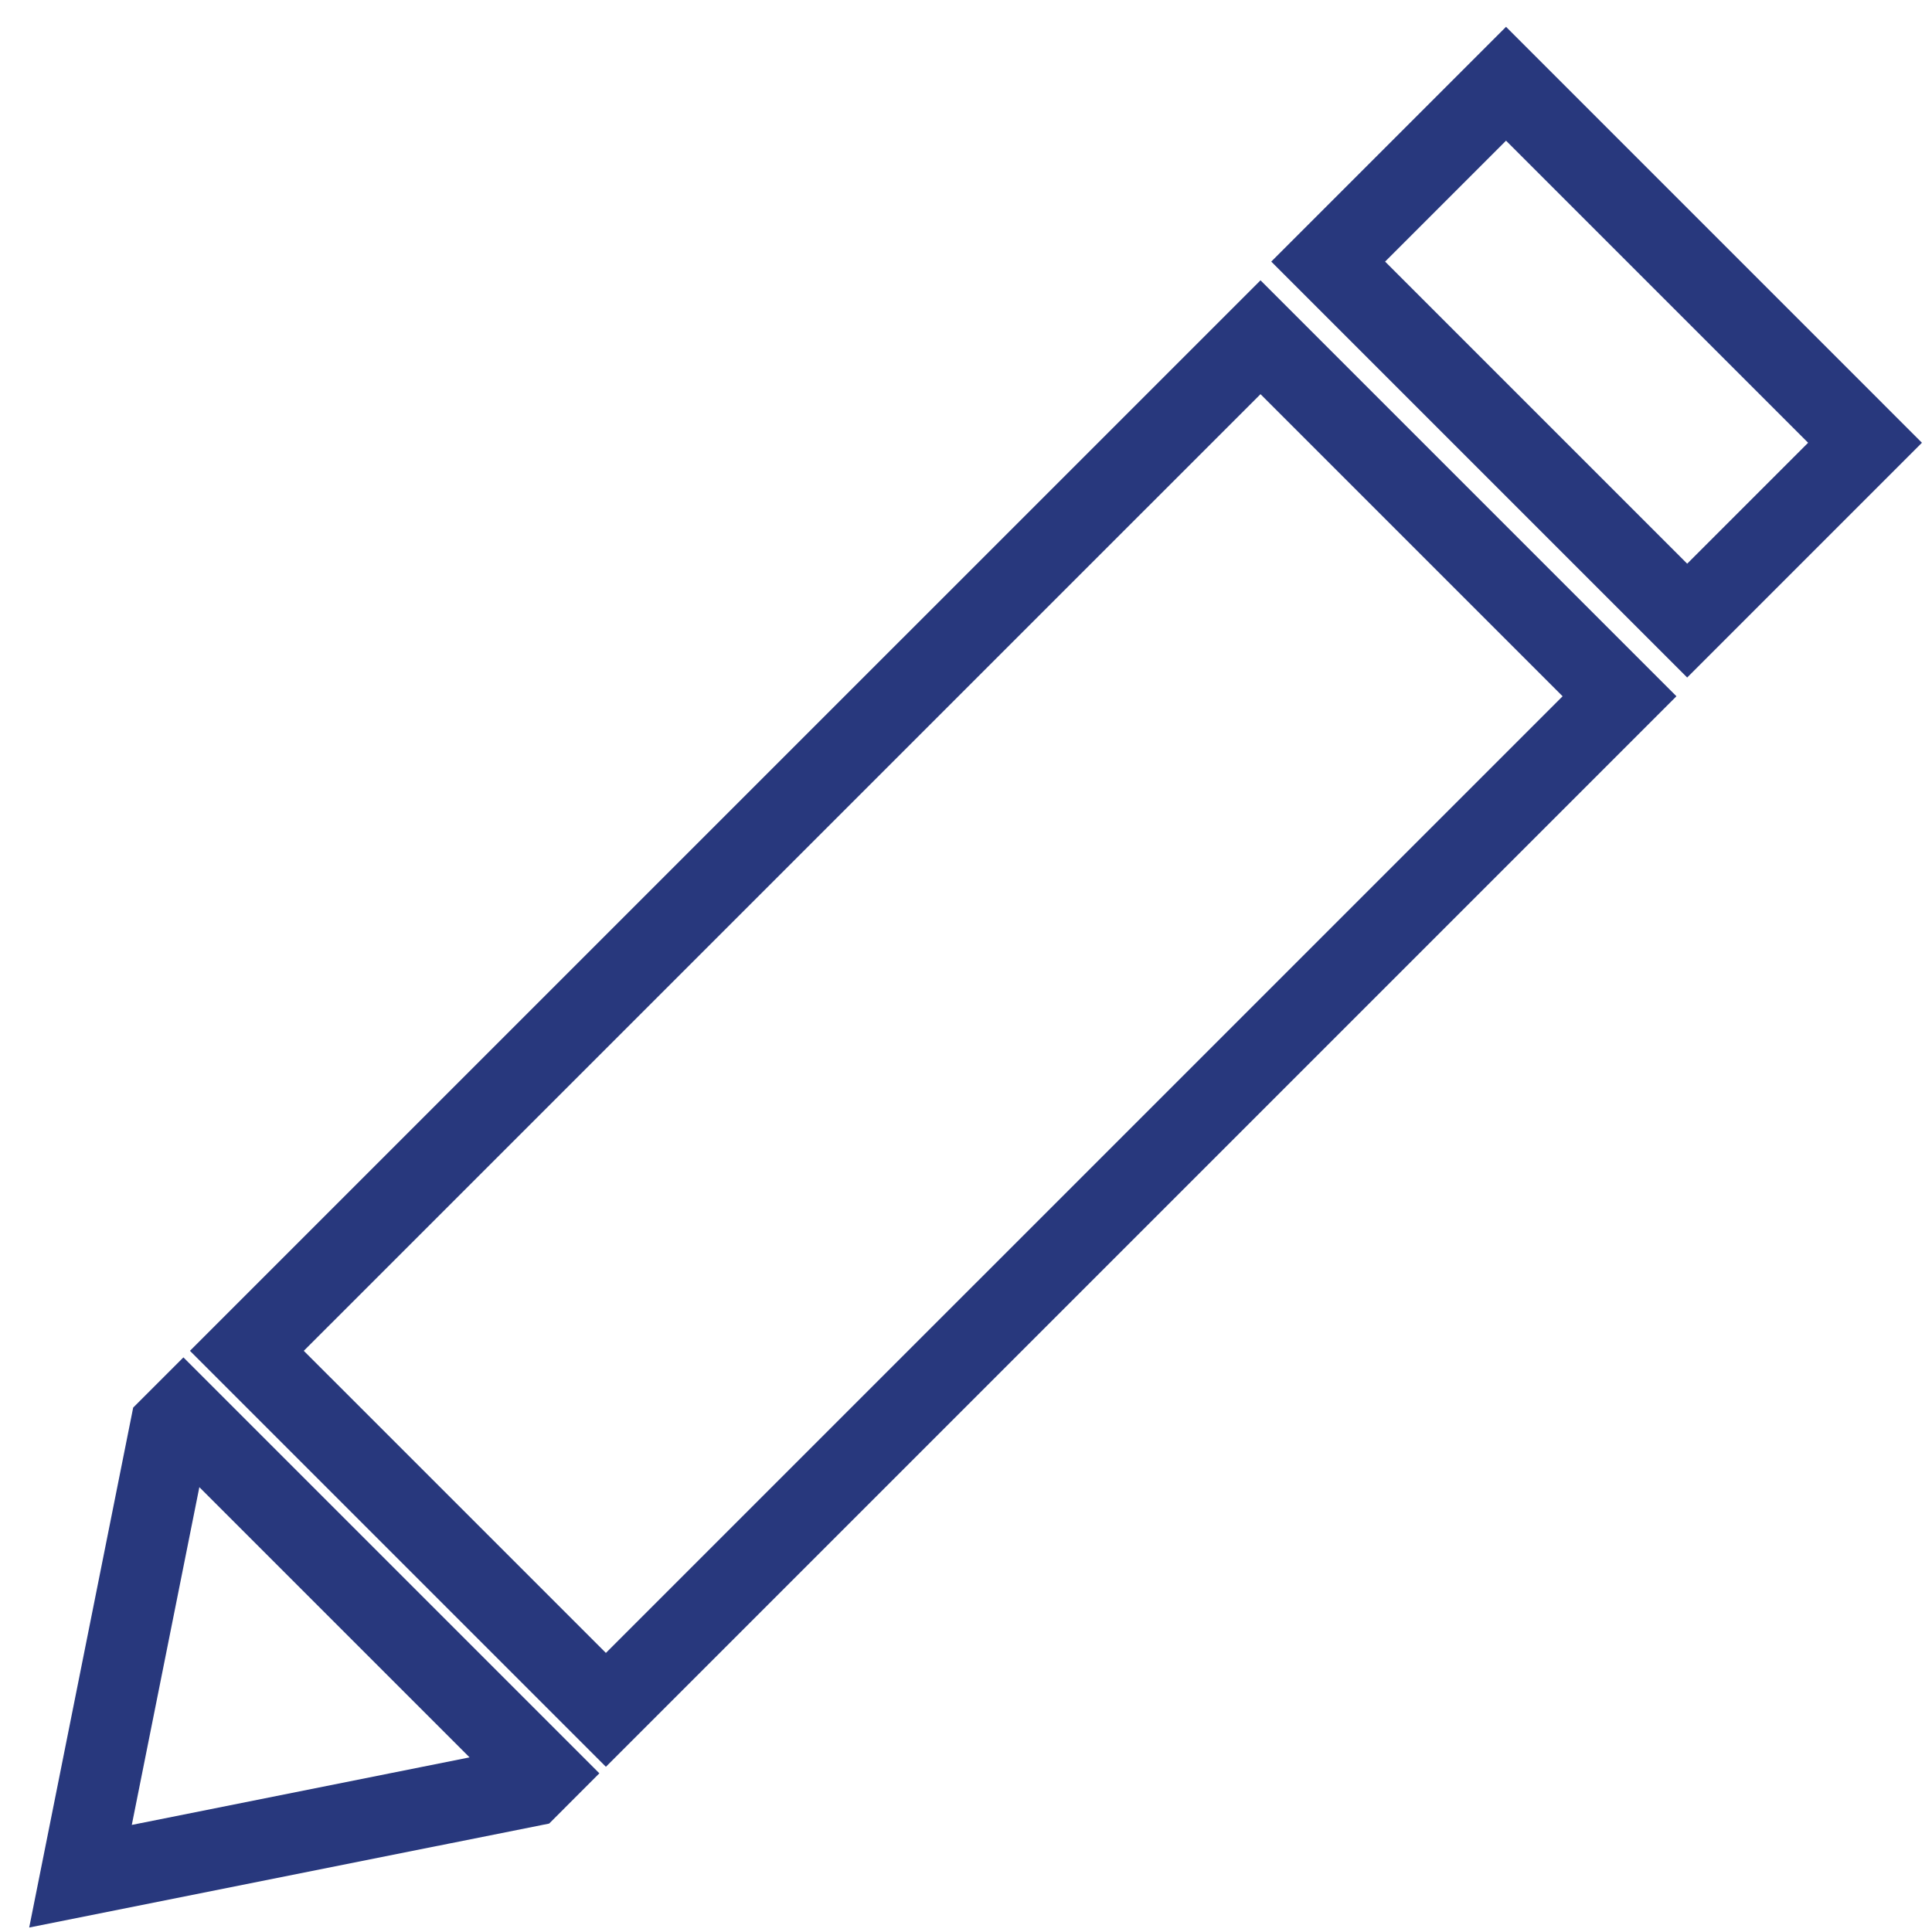
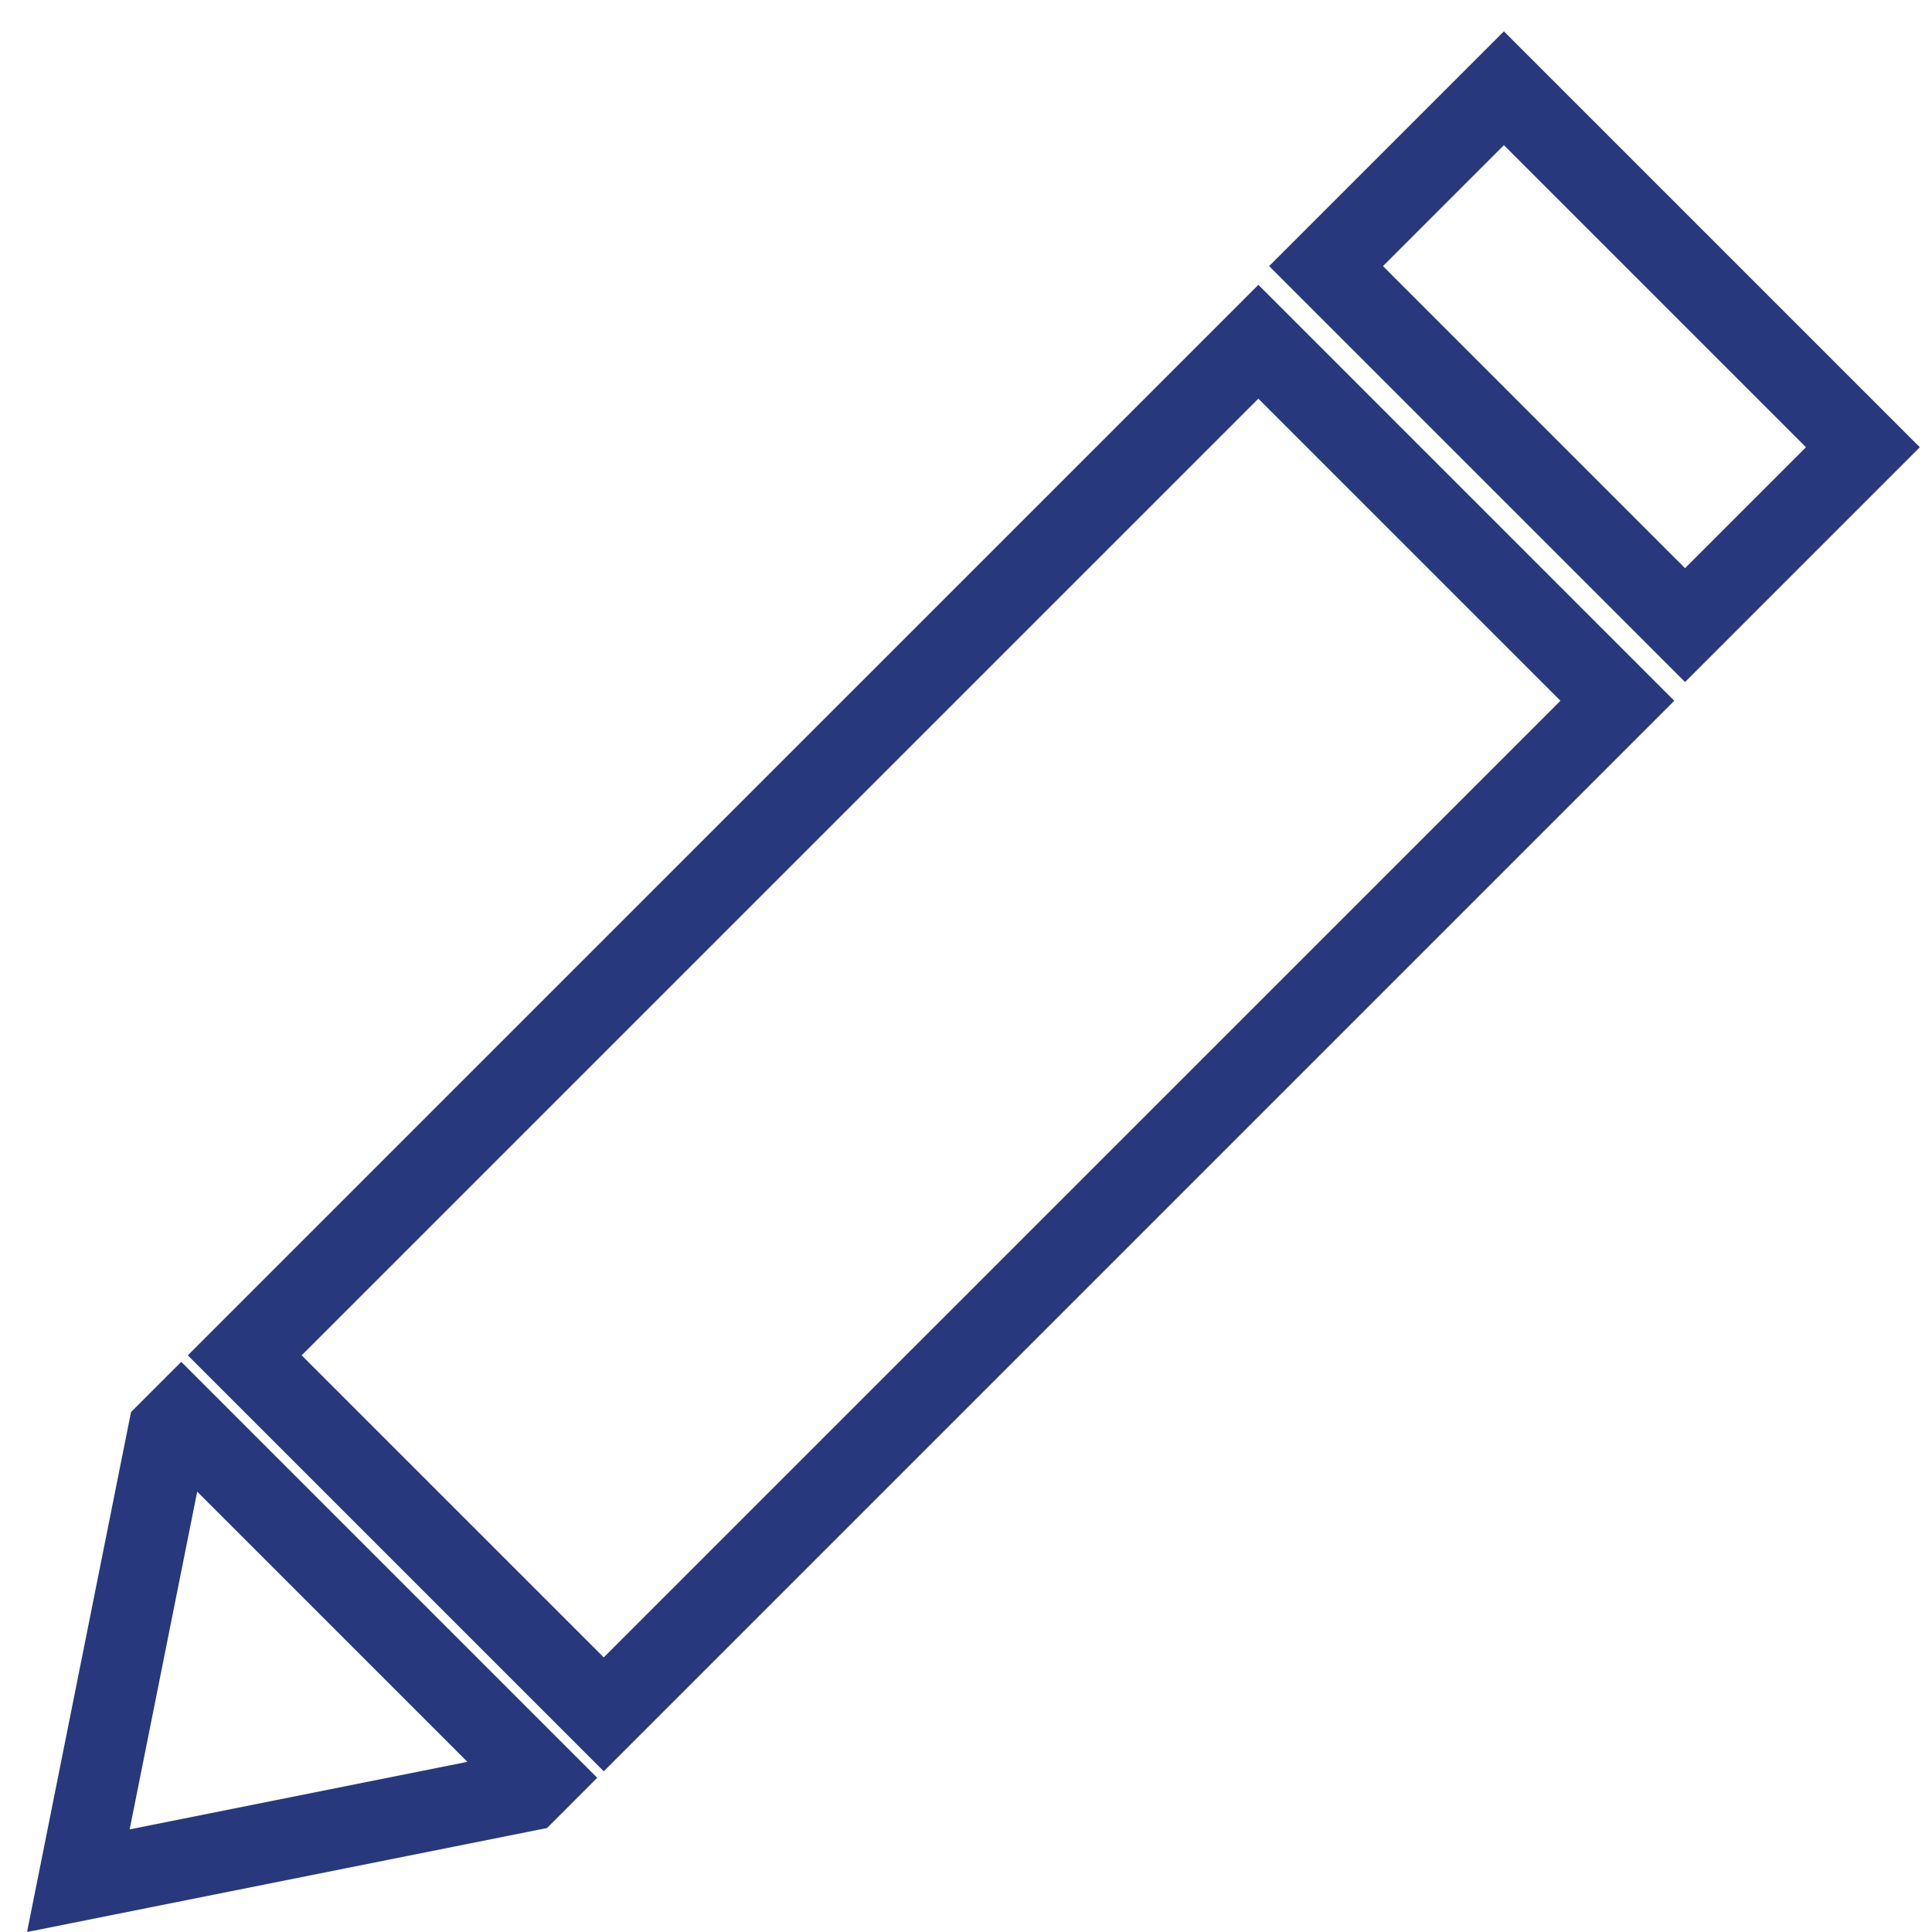
<svg xmlns="http://www.w3.org/2000/svg" width="96" height="96">
-   <path fill="#28387D" d="M30.107 87.791L9.438 67.122l53.196-53.193 20.667 20.668-53.194 53.194zM15.095 67.122l15.012 15.011 47.538-47.536-15.011-15.011-47.539 47.536zM1.451 95.778l5.167-25.836 2.496-2.494 20.668 20.667-2.495 2.497-25.836 5.166zm8.455-21.882L6.549 90.679l16.784-3.356L9.906 73.896zM137.884 95.615h-20.538V76.248l34.536-34.538a30.016 30.016 0 0 1-1.459-9.29c0-16.606 13.51-30.116 30.115-30.116 16.606 0 30.116 13.51 30.116 30.116s-13.51 30.117-30.116 30.117a29.97 29.97 0 0 1-9.29-1.461l-14.689 14.692h-8.751v9.923h-9.924v9.924zm-16.538-4h12.538v-9.923h9.924v-9.923h11.095l15.314-15.319 1.206.451a25.916 25.916 0 0 0 9.115 1.637c14.4 0 26.116-11.716 26.116-26.117 0-14.4-11.716-26.116-26.116-26.116S154.423 18.02 154.423 32.42c0 3.144.55 6.211 1.635 9.117l.449 1.204-35.161 35.163v13.711z" />
-   <path fill="#28387D" d="M188.809 36.074c-6.575 0-11.924-5.349-11.924-11.923 0-6.575 5.349-11.924 11.924-11.924 6.574 0 11.922 5.349 11.922 11.924-.001 6.575-5.348 11.923-11.922 11.923zm0-19.846c-4.369 0-7.924 3.555-7.924 7.924s3.555 7.923 7.924 7.923c4.368 0 7.922-3.554 7.922-7.923-.001-4.37-3.554-7.924-7.922-7.924zM316.284 4.97h1.914V1.177h-66.405c-5.221 0-9.451 4.21-9.451 9.482v73.962c0 6.283 5.097 11.379 11.356 11.379h3.813V16.348h-5.714c-3.131 0-5.664-2.546-5.664-5.689a5.66 5.66 0 0 1 5.664-5.689h56.919s-1.897 2.795-1.897 5.589 1.897 5.789 1.897 5.789h-47.411V96h56.893V16.348h-1.914a5.668 5.668 0 0 1-5.671-5.689c0-3.143 2.569-5.689 5.671-5.689zM-164.875-225.5v-6.5h-4v6.5h-30.75v-6.5h-4v6.5H-227v89.5h86v-89.5h-23.875zm-38.75 4v4.75h4v-4.75h30.75v4.75h4v-4.75H-145v14.5h-78v-14.5h19.375zM-223-140v-63h78v63h-78z" />
-   <path fill="#28387D" d="M-192.417-183.352l.816 3.217 5.425-2.928h.096v27.266h4.08V-187h-3.6zM-68-228c24.262 0 44 19.738 44 44s-19.738 44-44 44-44-19.738-44-44 19.738-44 44-44m0-4c-26.51 0-48 21.49-48 48s21.49 48 48 48 48-21.49 48-48-21.49-48-48-48zM48-112c24.261 0 44 19.738 44 44S72.262-24 48-24C23.739-24 4-43.738 4-68s19.739-44 44-44m0-4C21.49-116 0-94.51 0-68s21.49 48 48 48c26.509 0 48-21.49 48-48s-21.49-48-48-48z" />
-   <path fill="#28387D" d="M-79.601-153.683v-60.634L-43.539-184l-36.062 30.317zm4-52.046v43.457L-49.755-184l-25.846-21.729zM27.251-136.113l-2.574-3.062L77.996-184l-53.319-44.826 2.574-3.061L84.213-184zM280.27-228c24.262 0 44 19.738 44 44s-19.738 44-44 44-44-19.738-44-44 19.738-44 44-44m0-4c-26.51 0-48 21.49-48 48s21.49 48 48 48 48-21.49 48-48-21.491-48-48-48zM164.135 119.865c24.262 0 44 19.738 44 44s-19.738 44-44 44-44-19.738-44-44 19.738-44 44-44m0-4c-26.51 0-48 21.49-48 48s21.49 48 48 48 48-21.49 48-48-21.49-48-48-48zM-157.709 327.888l-56.961-47.887 56.961-47.889 2.574 3.063-53.319 44.826 53.319 44.824zM-67.999 310.679l-47.888-56.962 3.062-2.574 44.826 53.319 44.825-53.319 3.062 2.574zM1.646 233l46.355 55.141L94.357 233zM210.354 327l-46.355-55.141L117.643 327zM270.5 131.496c12.958 0 23.5 10.542 23.5 23.5s-10.542 23.5-23.5 23.5-23.5-10.542-23.5-23.5 10.542-23.5 23.5-23.5m0-4c-15.188 0-27.5 12.313-27.5 27.5s12.313 27.5 27.5 27.5 27.5-12.313 27.5-27.5-12.312-27.5-27.5-27.5z" />
-   <path fill="#28387D" d="M320.09 200.504l-20.41-20.409c5.804-6.741 9.32-15.507 9.32-25.1 0-21.264-17.237-38.5-38.5-38.5s-38.5 17.236-38.5 38.5 17.237 38.5 38.5 38.5a38.307 38.307 0 0 0 20.727-6.063l20.967 20.966c1.271 1.271 2.835 2.134 4.405 2.428.395.074.782.11 1.16.11 1.368 0 2.604-.475 3.498-1.369 2.214-2.213 1.701-6.193-1.167-9.063zM236 154.996c0-19.023 15.477-34.5 34.5-34.5s34.5 15.477 34.5 34.5-15.477 34.5-34.5 34.5-34.5-15.477-34.5-34.5zm82.429 51.743c-.19.19-.6.249-1.094.156-.773-.145-1.616-.627-2.313-1.323l-20.501-20.5a39.223 39.223 0 0 0 2.396-2.083l20.345 20.344c1.374 1.375 1.612 2.961 1.167 3.406zM-232.5-108.101h97v7h-97zM-232.5-84.261h97v7h-97zM-232.5-36.58h58.711v7H-232.5zM-232.5-60.42h97v7h-97zM-116.125-116h24.389v24.389h-24.389zM-44.514-116h24.389v24.389h-24.389zM-80.319-116h24.389v24.389h-24.389zM-116.125-44.389h24.389V-20h-24.389zM-44.514-44.389h24.389V-20h-24.389zM-80.319-44.389h24.389V-20h-24.389zM-116.125-80.428h24.389v24.389h-24.389zM-44.514-80.428h24.389v24.389h-24.389zM-80.319-80.428h24.389v24.389h-24.389zM42.766-55.518l-.162-2.093c-.482-4.268.967-9.099 4.993-13.931 3.624-4.268 5.637-7.408 5.637-11.032 0-4.107-2.577-6.845-7.65-6.925-2.899 0-6.12.966-8.133 2.497l-1.932-5.073c2.738-1.932 7.247-3.221 11.515-3.221 9.26 0 13.448 5.717 13.448 11.837 0 5.476-3.061 9.421-6.925 14.011-3.545 4.187-4.833 7.811-4.591 11.917l.161 2.013h-6.361zm-1.691 11.354c0-2.979 2.012-5.073 4.75-5.073 2.898 0 4.75 2.094 4.75 5.073 0 2.818-1.851 4.992-4.83 4.992-2.738.001-4.67-2.173-4.67-4.992zM200.5-115.956l-55.272 28.165h-19.899v39.693h20.119L200.5-20.044v-95.912zm-71.172 32.165h14.349v31.693h-14.349v-31.693zM196.5-26.572l-48.823-24.879V-84.55l48.823-24.879v82.857zM280-110c10.131 0 18.372 8.241 18.372 18.372S290.131-73.256 280-73.256c-10.13 0-18.371-8.242-18.371-18.372S269.87-110 280-110m0-4c-12.355 0-22.371 10.016-22.371 22.372S267.645-69.256 280-69.256s22.372-10.016 22.372-22.372S292.355-114 280-114zM323.397-22.54c-5.384-20.668-23.271-35.103-43.5-35.103-19.893 0-37.699 14.132-43.303 34.368l-3.855-1.067c6.082-21.962 25.474-37.3 47.158-37.3 22.049 0 41.528 15.665 47.371 38.094l-3.871 1.008zM47.904 125.165c8.208 0 14.884 6.677 14.884 14.884s-6.676 14.885-14.884 14.885c-8.207 0-14.883-6.678-14.883-14.885s6.677-14.884 14.883-14.884m0-6.777c-11.963 0-21.661 9.698-21.661 21.661 0 11.964 9.697 21.663 21.661 21.663 11.963 0 21.662-9.699 21.662-21.663s-9.699-21.661-21.662-21.661zM88.519 207.309c-5.046-19.372-21.789-32.901-40.713-32.901-18.611 0-35.276 13.246-40.529 32.212l-6.532-1.809C6.808 182.92 26.16 167.63 47.806 167.63c22.009 0 41.449 15.614 47.272 37.97l-6.559 1.709zM-149.972 95.507h-81.513V.522h94.986v92.985h-4V4.522h-86.986v86.985h77.513z" />
-   <path fill="#28387D" d="M-197.729 27.429h47.88v4h-47.88zM-197.729 46.96h47.88v4h-47.88zM-197.729 66.49h47.88v4h-47.88z" />
-   <g>
-     <path fill="#28387D" d="M-208.001 26.185v6.49h-6.49v-6.49h6.49m4-4h-14.49v14.49h14.49v-14.49zM-208.001 45.715v6.49h-6.49v-6.49h6.49m4-4h-14.49v14.49h14.49v-14.49zM-208.001 65.245v6.49h-6.49v-6.49h6.49m4-4h-14.49v14.49h14.49v-14.49z" />
-   </g>
-   <g fill="#28387D">
-     <path d="M-49 7.46V.96h-4v6.5h-30.75V.96h-4v6.5h-23.375v89.5h86V7.46H-49zm-38.75 4v4.75h4v-4.75H-53v4.75h4v-4.75h19.875v14.5h-78v-14.5h19.375zm-19.375 81.5v-63h78v63h-78z" />
-     <path d="M-96.341 67.178l1.679-2.107c4.509-5.794 7.373-10.052 7.373-15.319 0-4.082-1.942-8.296-6.55-8.296-2.436 0-4.575 1.273-6.023 2.897l.921 2.721c.988-1.097 2.6-2.414 4.542-2.414 3.192 0 4.213 2.678 4.213 5.575 0 4.302-2.501 7.989-7.965 14.923l-2.271 2.941v2.371h13.658v-3.205h-9.578v-.087zM-76.361 41.457c-4.344 0-7.471 5.224-7.471 14.836.066 9.437 2.929 14.66 7.109 14.66 4.706 0 7.438-5.355 7.438-15.055 0-9.086-2.6-14.441-7.076-14.441zm-.197 26.511c-2.633 0-4.345-4.213-4.345-11.631 0-7.769 1.844-11.895 4.345-11.895 3.028 0 4.344 4.609 4.344 11.632 0 7.285-1.415 11.894-4.344 11.894zM-64.708 45.275l.56 2.941 3.719-2.677h.066V70.47h2.797V41.939h-2.469zM-39.89 55.283v-.132c2.633-1.624 3.555-4.257 3.555-6.672 0-3.599-2.106-7.023-6.253-7.023-3.785 0-6.649 3.073-6.649 7.594 0 2.458 1.021 4.916 3.423 6.408l.033.132c-2.633 1.493-4.246 4.082-4.246 7.681 0 4.17 2.699 7.681 7.175 7.681 4.082 0 7.274-3.292 7.274-8.296 0-3.423-1.646-5.968-4.312-7.373zm-6.582-6.496c0-2.458 1.316-4.565 3.719-4.565 2.6 0 3.62 2.37 3.62 4.652 0 2.59-1.416 4.345-3.258 5.18-2.468-.878-4.114-2.414-4.081-5.267zm3.686 19.357c-2.731 0-4.377-2.546-4.279-5.399 0-2.721 1.349-4.959 3.851-5.925 2.896 1.098 4.707 2.809 4.707 6.232 0 2.941-1.679 5.092-4.279 5.092z" />
-   </g>
-   <g>
-     <path fill="#28387D" d="M74.834 6.99L89.844 22l-6.009 6.009-15.01-15.01 6.009-6.009m0-5.657L63.168 12.999l20.667 20.667L95.5 22 74.834 1.333z" />
-   </g>
-   <g fill="#28387D">
-     <path d="M-218.297 145.406h16.629v4h-16.629zM-218.297 160.499h16.629v4h-16.629zM-218.297 175.591h16.629v4h-16.629z" />
-     <path d="M-137.197 124.741a21.93 21.93 0 0 0-.822-1.352l-.201-.315c-.241-.382-.513-.815-.865-1.224a5.26 5.26 0 0 0-.463-.481c-.602-.553-1.259-.971-1.838-1.339l-.298-.191c-.694-.448-1.558-1.006-2.607-1.288-.32-.085-.806-.2-1.34-.2-1.196 0-1.935.547-2.349 1.012a2.57 2.57 0 0 0-.217.29l-9.962 10V120.1h-72.267v91.083h72.267v-60.459a55645.051 55645.051 0 0 1 20.737-20.649c.181-.152.519-.436.779-.911.939-1.719-.055-3.519-.554-4.423zm-24.964 82.443h-64.267v-83.083h64.267v9.569l-25.508 25.609-.22.221-11.03 21.467 21.468-11.029.221-.22 15.069-15.01v52.476zm-24.358-41.599a10.793 10.793 0 0 0 3.115 2.914l-6.266 3.219 3.151-6.133zm7.29.477c-3.614-1.179-4.626-3.456-4.91-4.66l38.829-38.982c.44.125.979.472 1.455.779l.32.205c.483.307.939.598 1.284.914.041.037.079.077.124.13.167.194.339.467.521.757l.236.37c.234.359.463.723.691 1.138.084.151.227.41.323.627l-38.873 38.722z" />
-   </g>
-   <path fill="#28387D" d="M-19.374 162.963c0-4.315-1.856-8.195-4.799-10.917h2.816v-3.967h-1.412c-1.527-3.343-2.336-7.074-2.336-10.87 0-.775.045-1.546.111-2.313h.221v-1.833a25.737 25.737 0 0 1 2.05-6.822h1.366v-3.967h-80.976v.07c-7.559.704-13.497 7.076-13.497 14.816 0 4.315 1.856 8.195 4.799 10.916h-2.816v3.967h.857c1.556 3.369 2.382 7.133 2.382 10.969 0 3.796-.81 7.527-2.336 10.87h-.902v3.967h2.821c-2.945 2.722-4.804 6.604-4.804 10.921 0 7.74 5.938 14.112 13.497 14.816v.07h80.976v-3.967h-1.412c-1.527-3.343-2.336-7.074-2.336-10.87 0-3.835.825-7.6 2.382-10.969h1.366v-3.967h-2.821c2.944-2.721 4.803-6.602 4.803-10.92zm-92.489-25.803c0-6.021 4.898-10.919 10.919-10.919h73.913a29.756 29.756 0 0 0-1.381 4.688h-6.747v3.967h6.183a30.706 30.706 0 0 0-.097 2.313c0 3.751.692 7.452 2.004 10.87h-5.803v-.003h-68.14c-5.988-.036-10.851-4.918-10.851-10.916zm4.433 32.748h8.047v-3.967h-7.41c.092-.97.151-1.947.151-2.928 0-1.113-.067-2.222-.187-3.32h7.445v-3.967h-8.137a29.593 29.593 0 0 0-1.165-3.681h6.351v.003h68.139c5.99.037 10.853 4.918 10.853 10.917 0 6.021-4.898 10.919-10.919 10.919h-74.385a29.508 29.508 0 0 0 1.217-3.976zm78.552 22.326h-6.944v3.967h7.655a29.55 29.55 0 0 0 1.099 3.488h-73.875c-6.021 0-10.919-4.898-10.919-10.919 0-6.021 4.898-10.92 10.919-10.92h73.913a30.405 30.405 0 0 0-1.848 14.384z" />
-   <path fill="none" stroke="#E76328" stroke-width="4" stroke-miterlimit="10" d="M373.574-338.882h38.998v38.998h-38.998z" />
-   <path fill="none" stroke="#28387D" stroke-width="4" stroke-miterlimit="10" d="M430.571-338.882h38.998v38.998h-38.998z" />
-   <path fill="#28387D" d="M304.03-208.235l-3.002-2.644-20.778 23.602-20.778-23.602-3.002 2.644 21.115 23.985-21.115 23.985 3.002 2.644 20.778-23.602 20.778 23.602 3.002-2.644-21.115-23.985z" />
-   <g>
-     <path fill="#28387D" d="M160.81 180.305l-20.026-20.026 2.828-2.828 16.973 16.973 28.204-32.861 3.035 2.605z" />
-   </g>
-   <path fill="#28387D" d="M181.533-166.095C188.61-173.076 193-182.774 193-193.5c0-21.263-17.237-38.5-38.5-38.5S116-214.763 116-193.5s17.237 38.5 38.5 38.5a38.31 38.31 0 0 0 24.029-8.435l.005.004.354.35.301.307 25.984 26.529 2.857-2.799-26.497-27.051zM120-193.5c0-19.023 15.477-34.5 34.5-34.5s34.5 15.477 34.5 34.5-15.477 34.5-34.5 34.5-34.5-15.477-34.5-34.5z" />
+   <path fill="#28387D" d="M30 88.014L9.332 67.346l53.196-53.193L83.194 34.82 30 88.014zM14.989 67.346L30 82.355 77.538 34.82 62.527 19.81 14.989 67.346zM1.344 96l5.167-25.836 2.496-2.494 20.668 20.668-2.495 2.496L1.344 96zm8.455-21.881L6.443 90.902l16.784-3.357L9.799 74.119zM74.728 7.213l15.01 15.01-6.009 6.009-15.01-15.01 6.009-6.009m0-5.656L63.062 13.222l20.667 20.667 11.665-11.666L74.728 1.557z" />
</svg>
